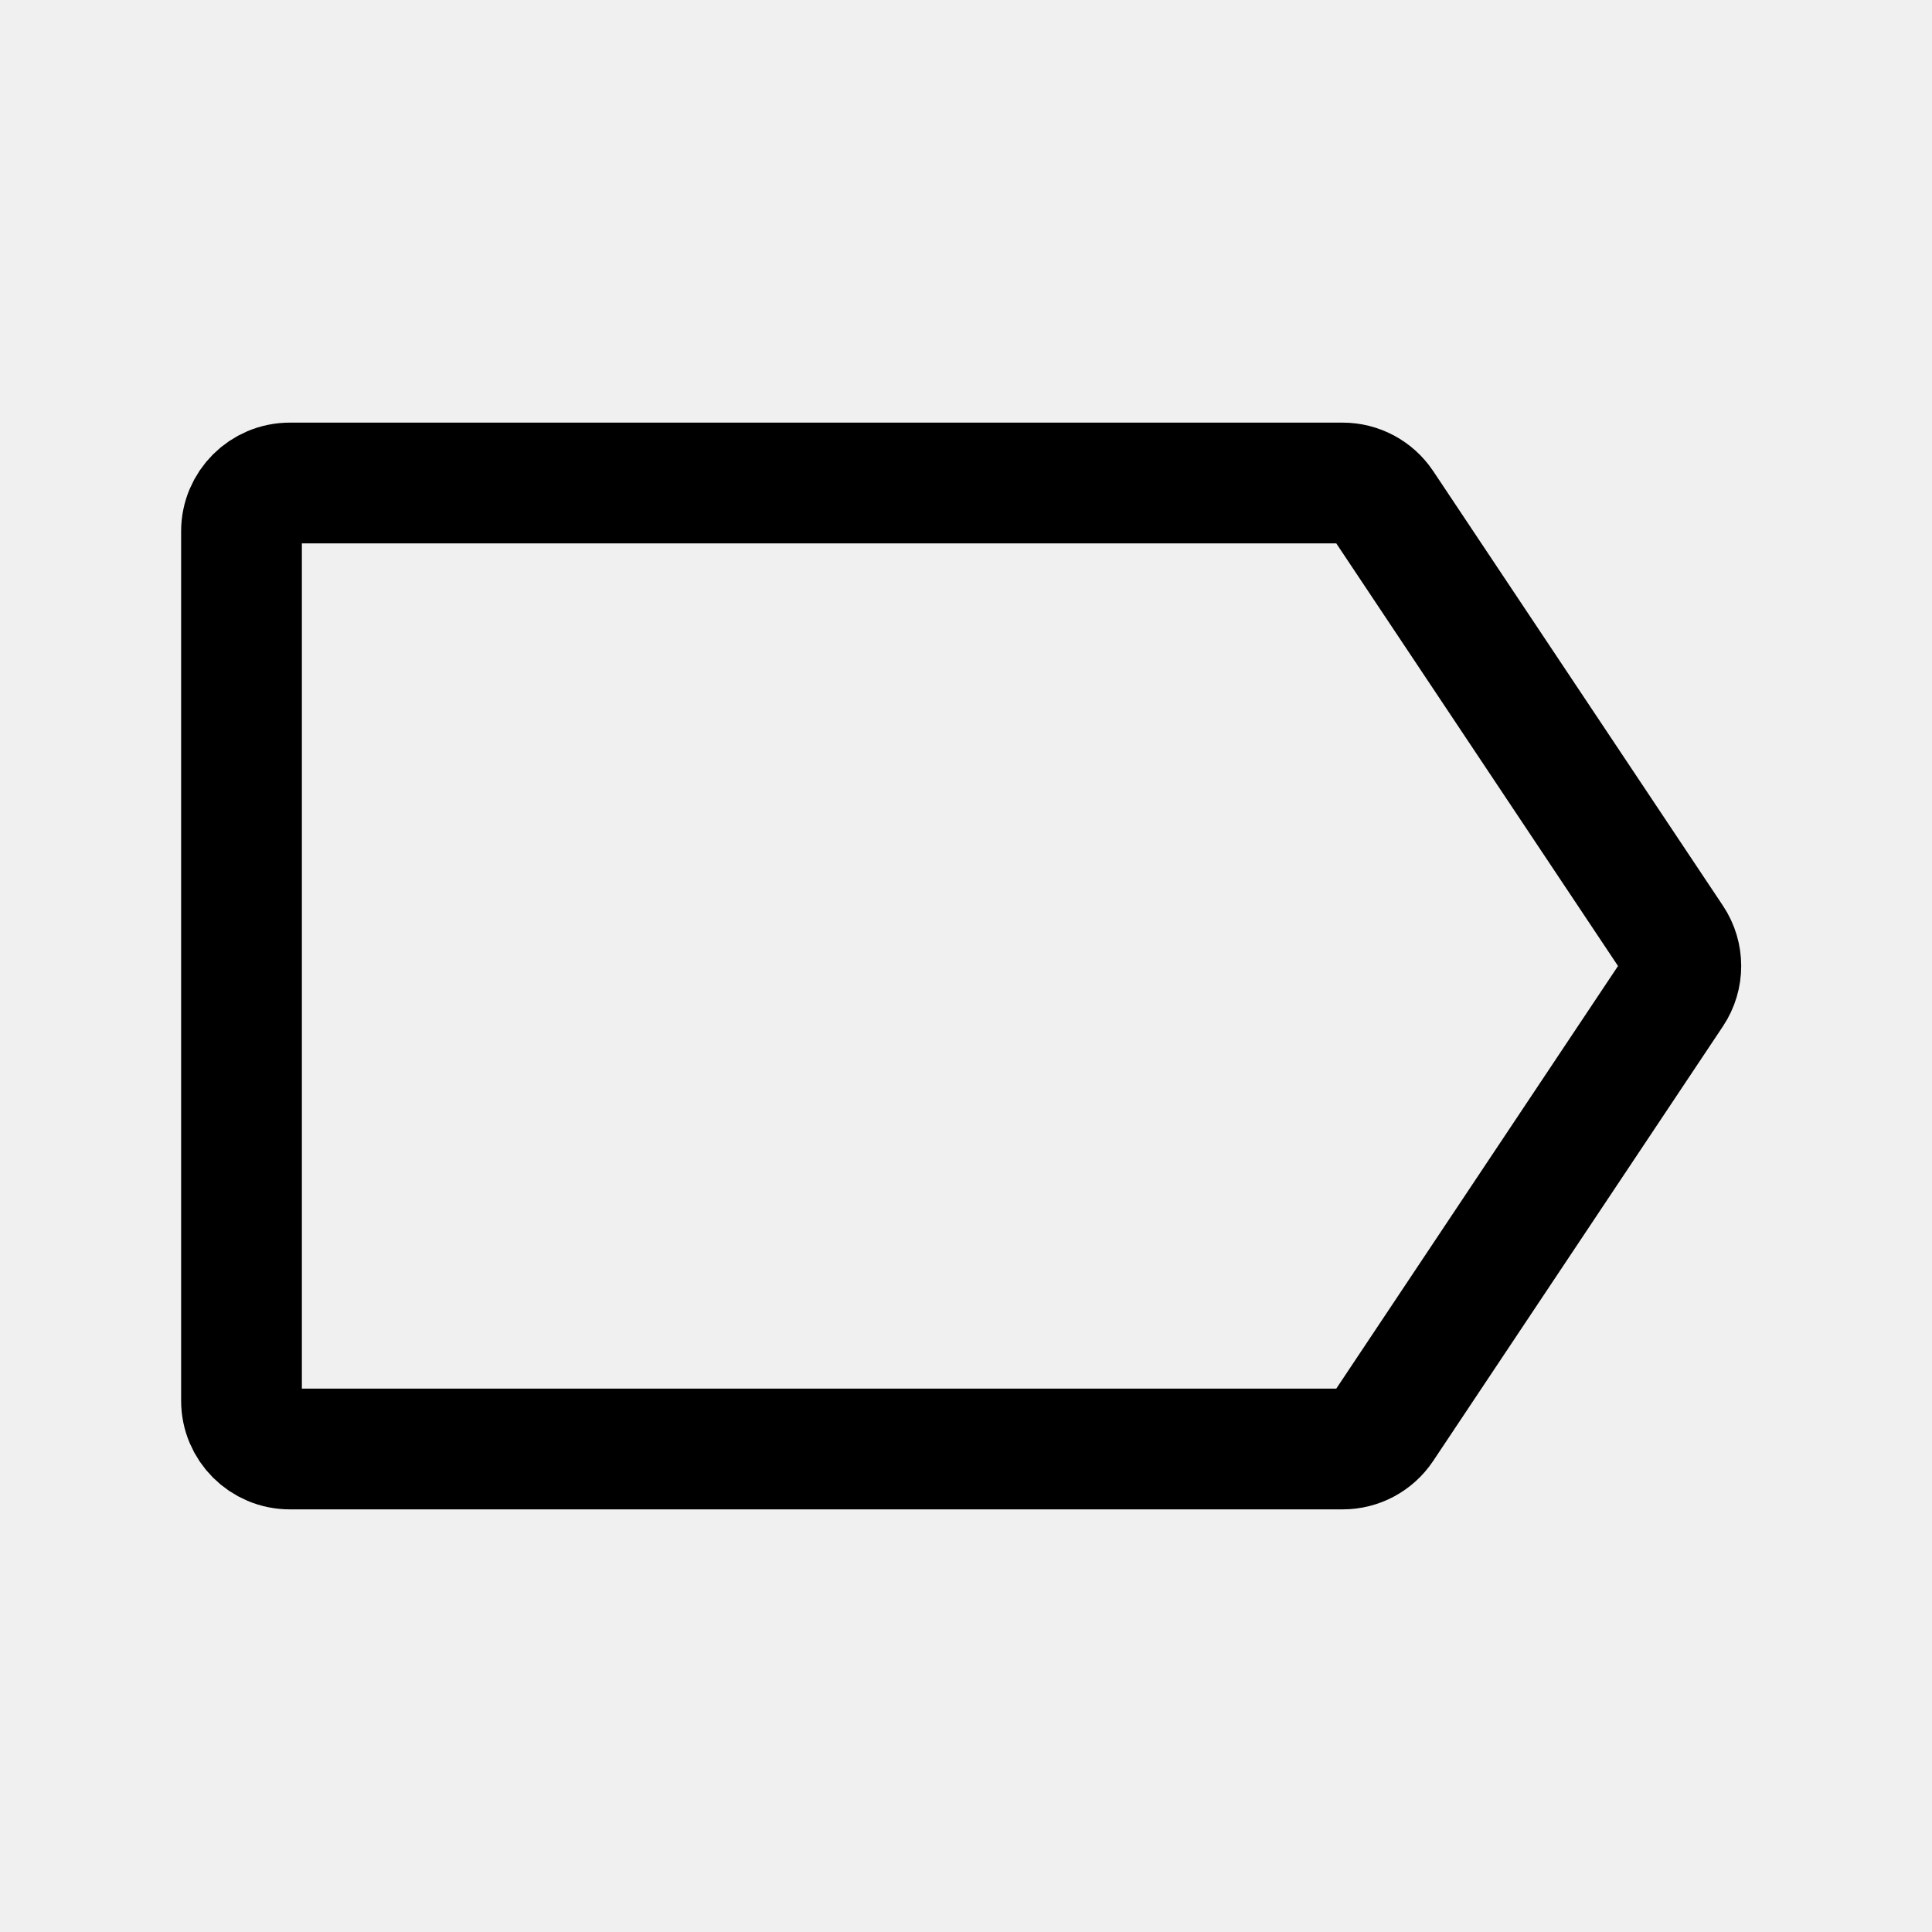
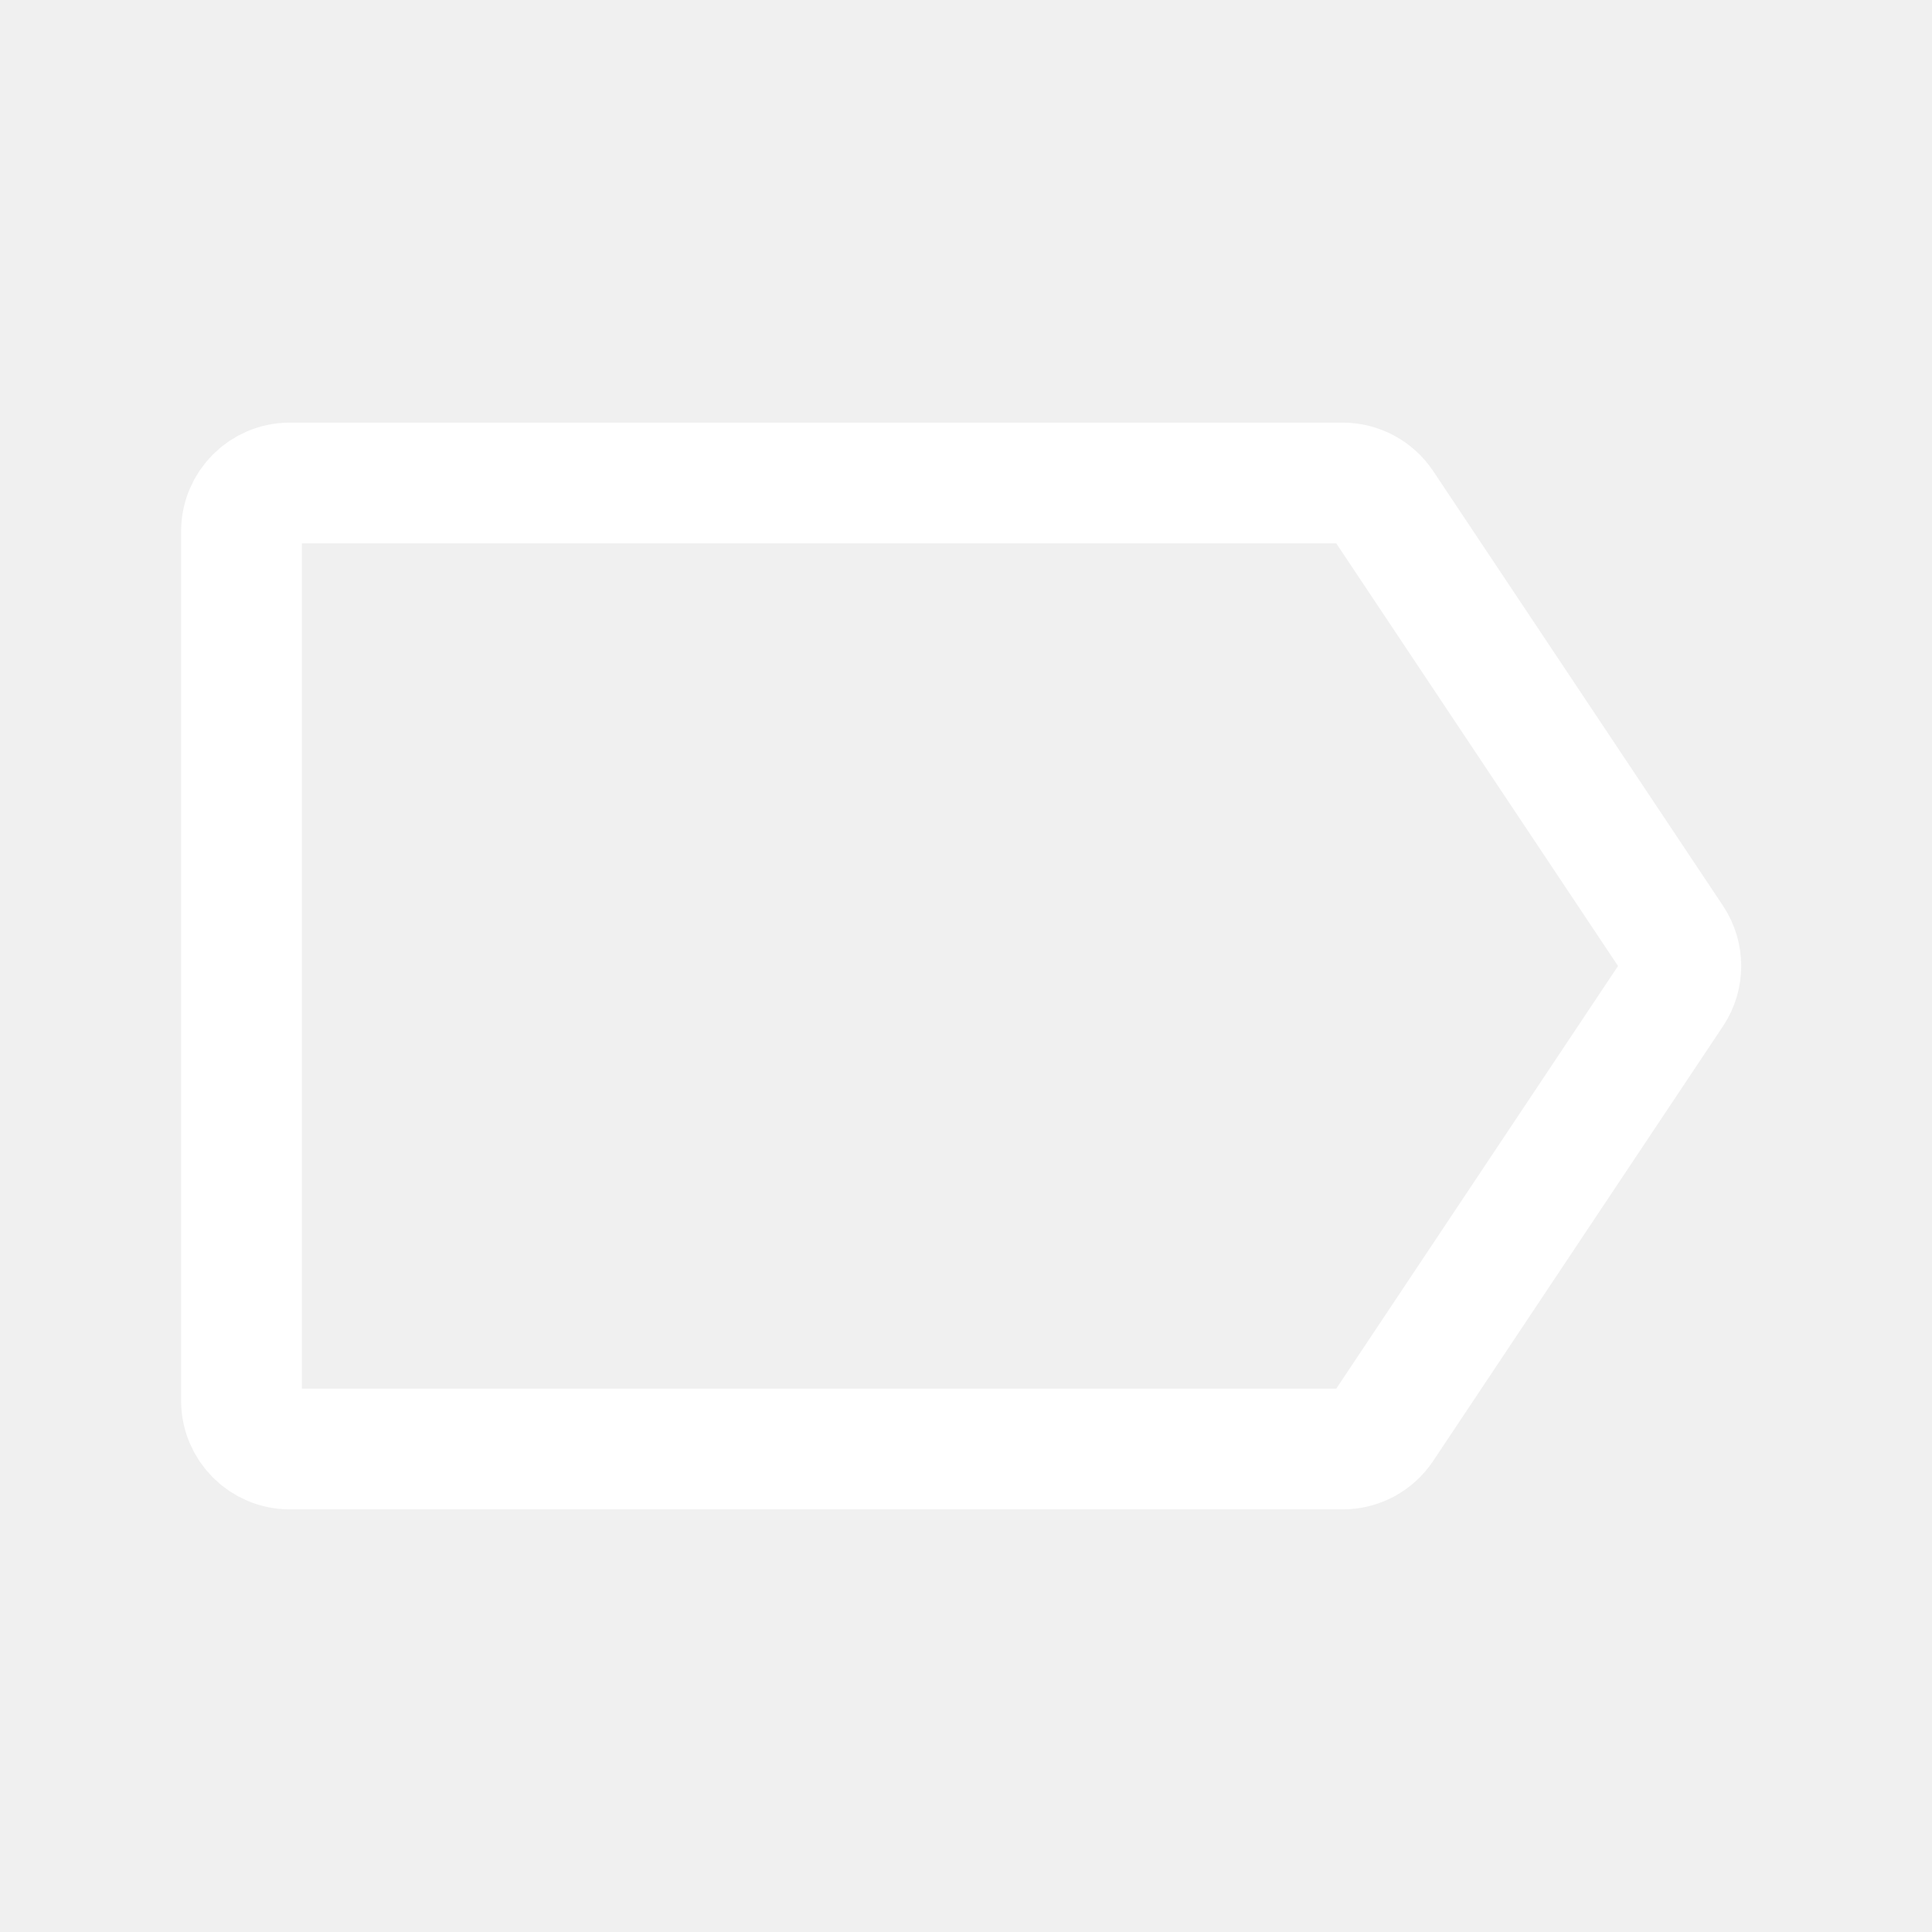
<svg xmlns="http://www.w3.org/2000/svg" width="24px" height="24px" stroke-width="1.5" viewBox="0 0 24 24" fill="none" color="#000000">
-   <path d="M3 17.4V6.6a.6.6 0 01.6-.6h13.079c.2 0 .388.1.5.267l3.6 5.4a.6.6 0 010 .666l-3.6 5.4a.6.6 0 01-.5.267H3.6a.6.6 0 01-.6-.6z" stroke="#000000" stroke-width="1.5" />
+   <path d="M3 17.4V6.6a.6.6 0 01.6-.6h13.079c.2 0 .388.1.5.267l3.6 5.4a.6.6 0 010 .666l-3.6 5.4a.6.6 0 01-.5.267H3.6a.6.6 0 01-.6-.6z" stroke="#fff" stroke-width="1.5" />
</svg>
